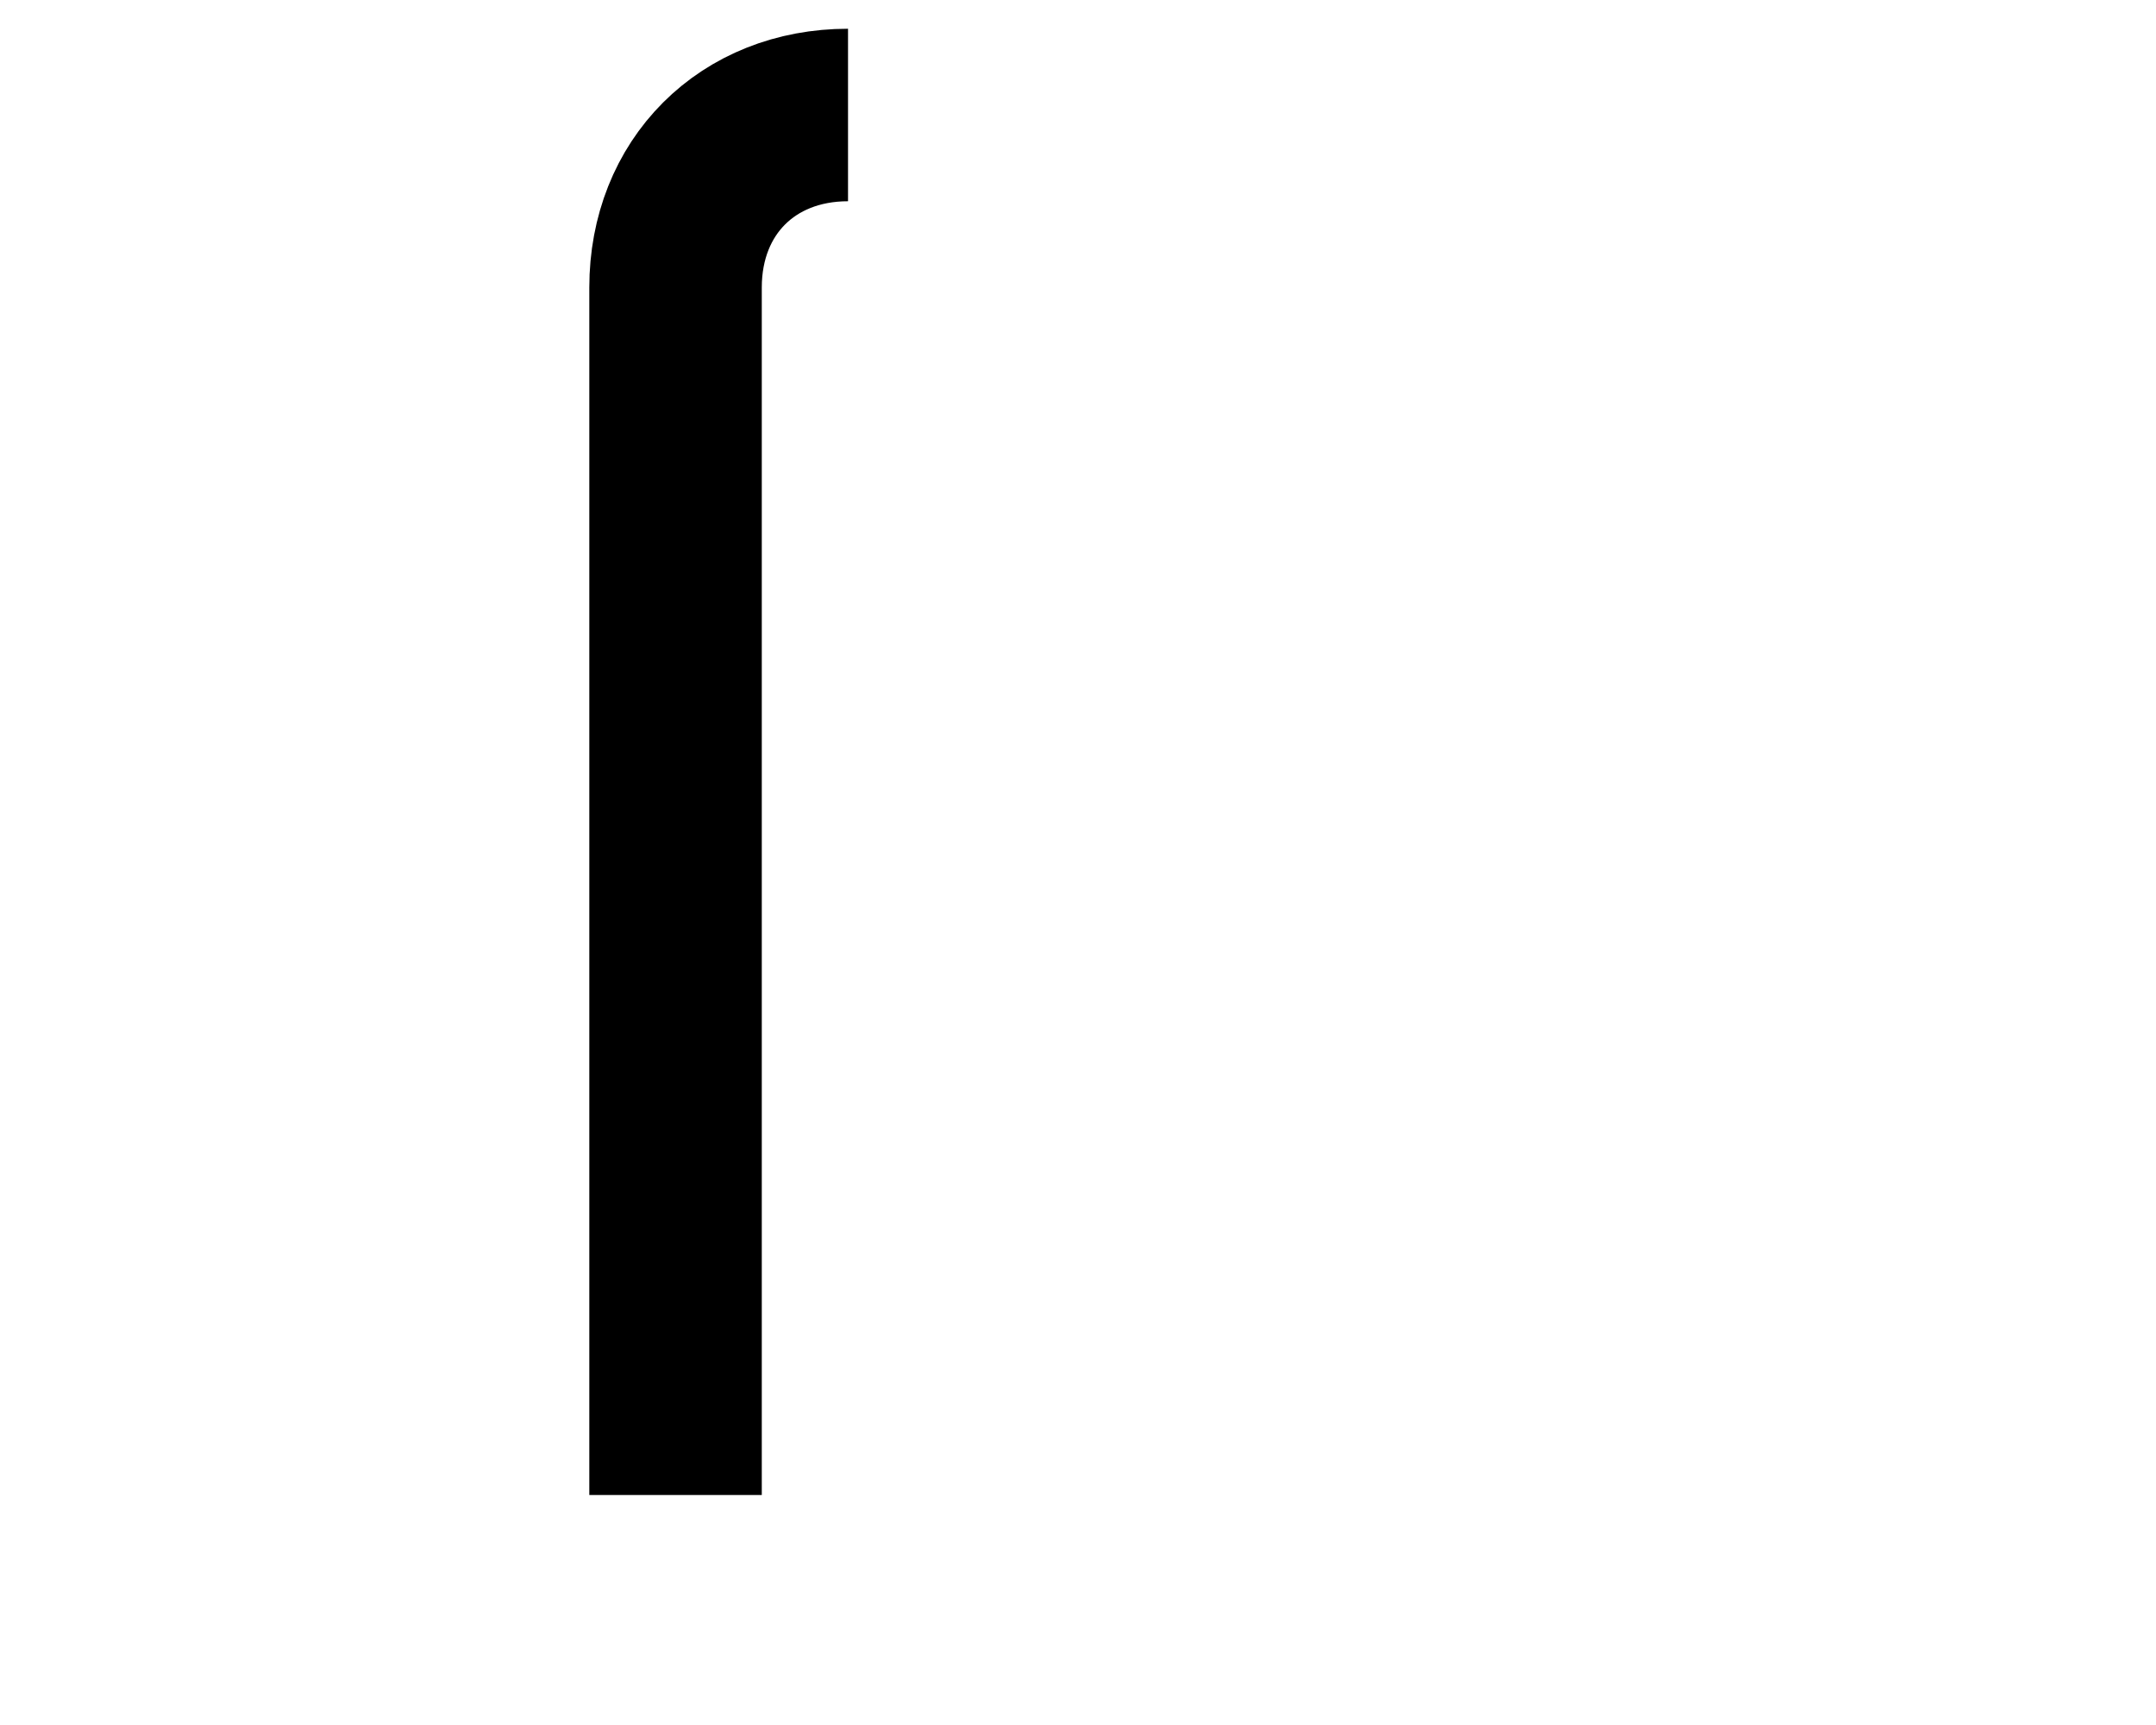
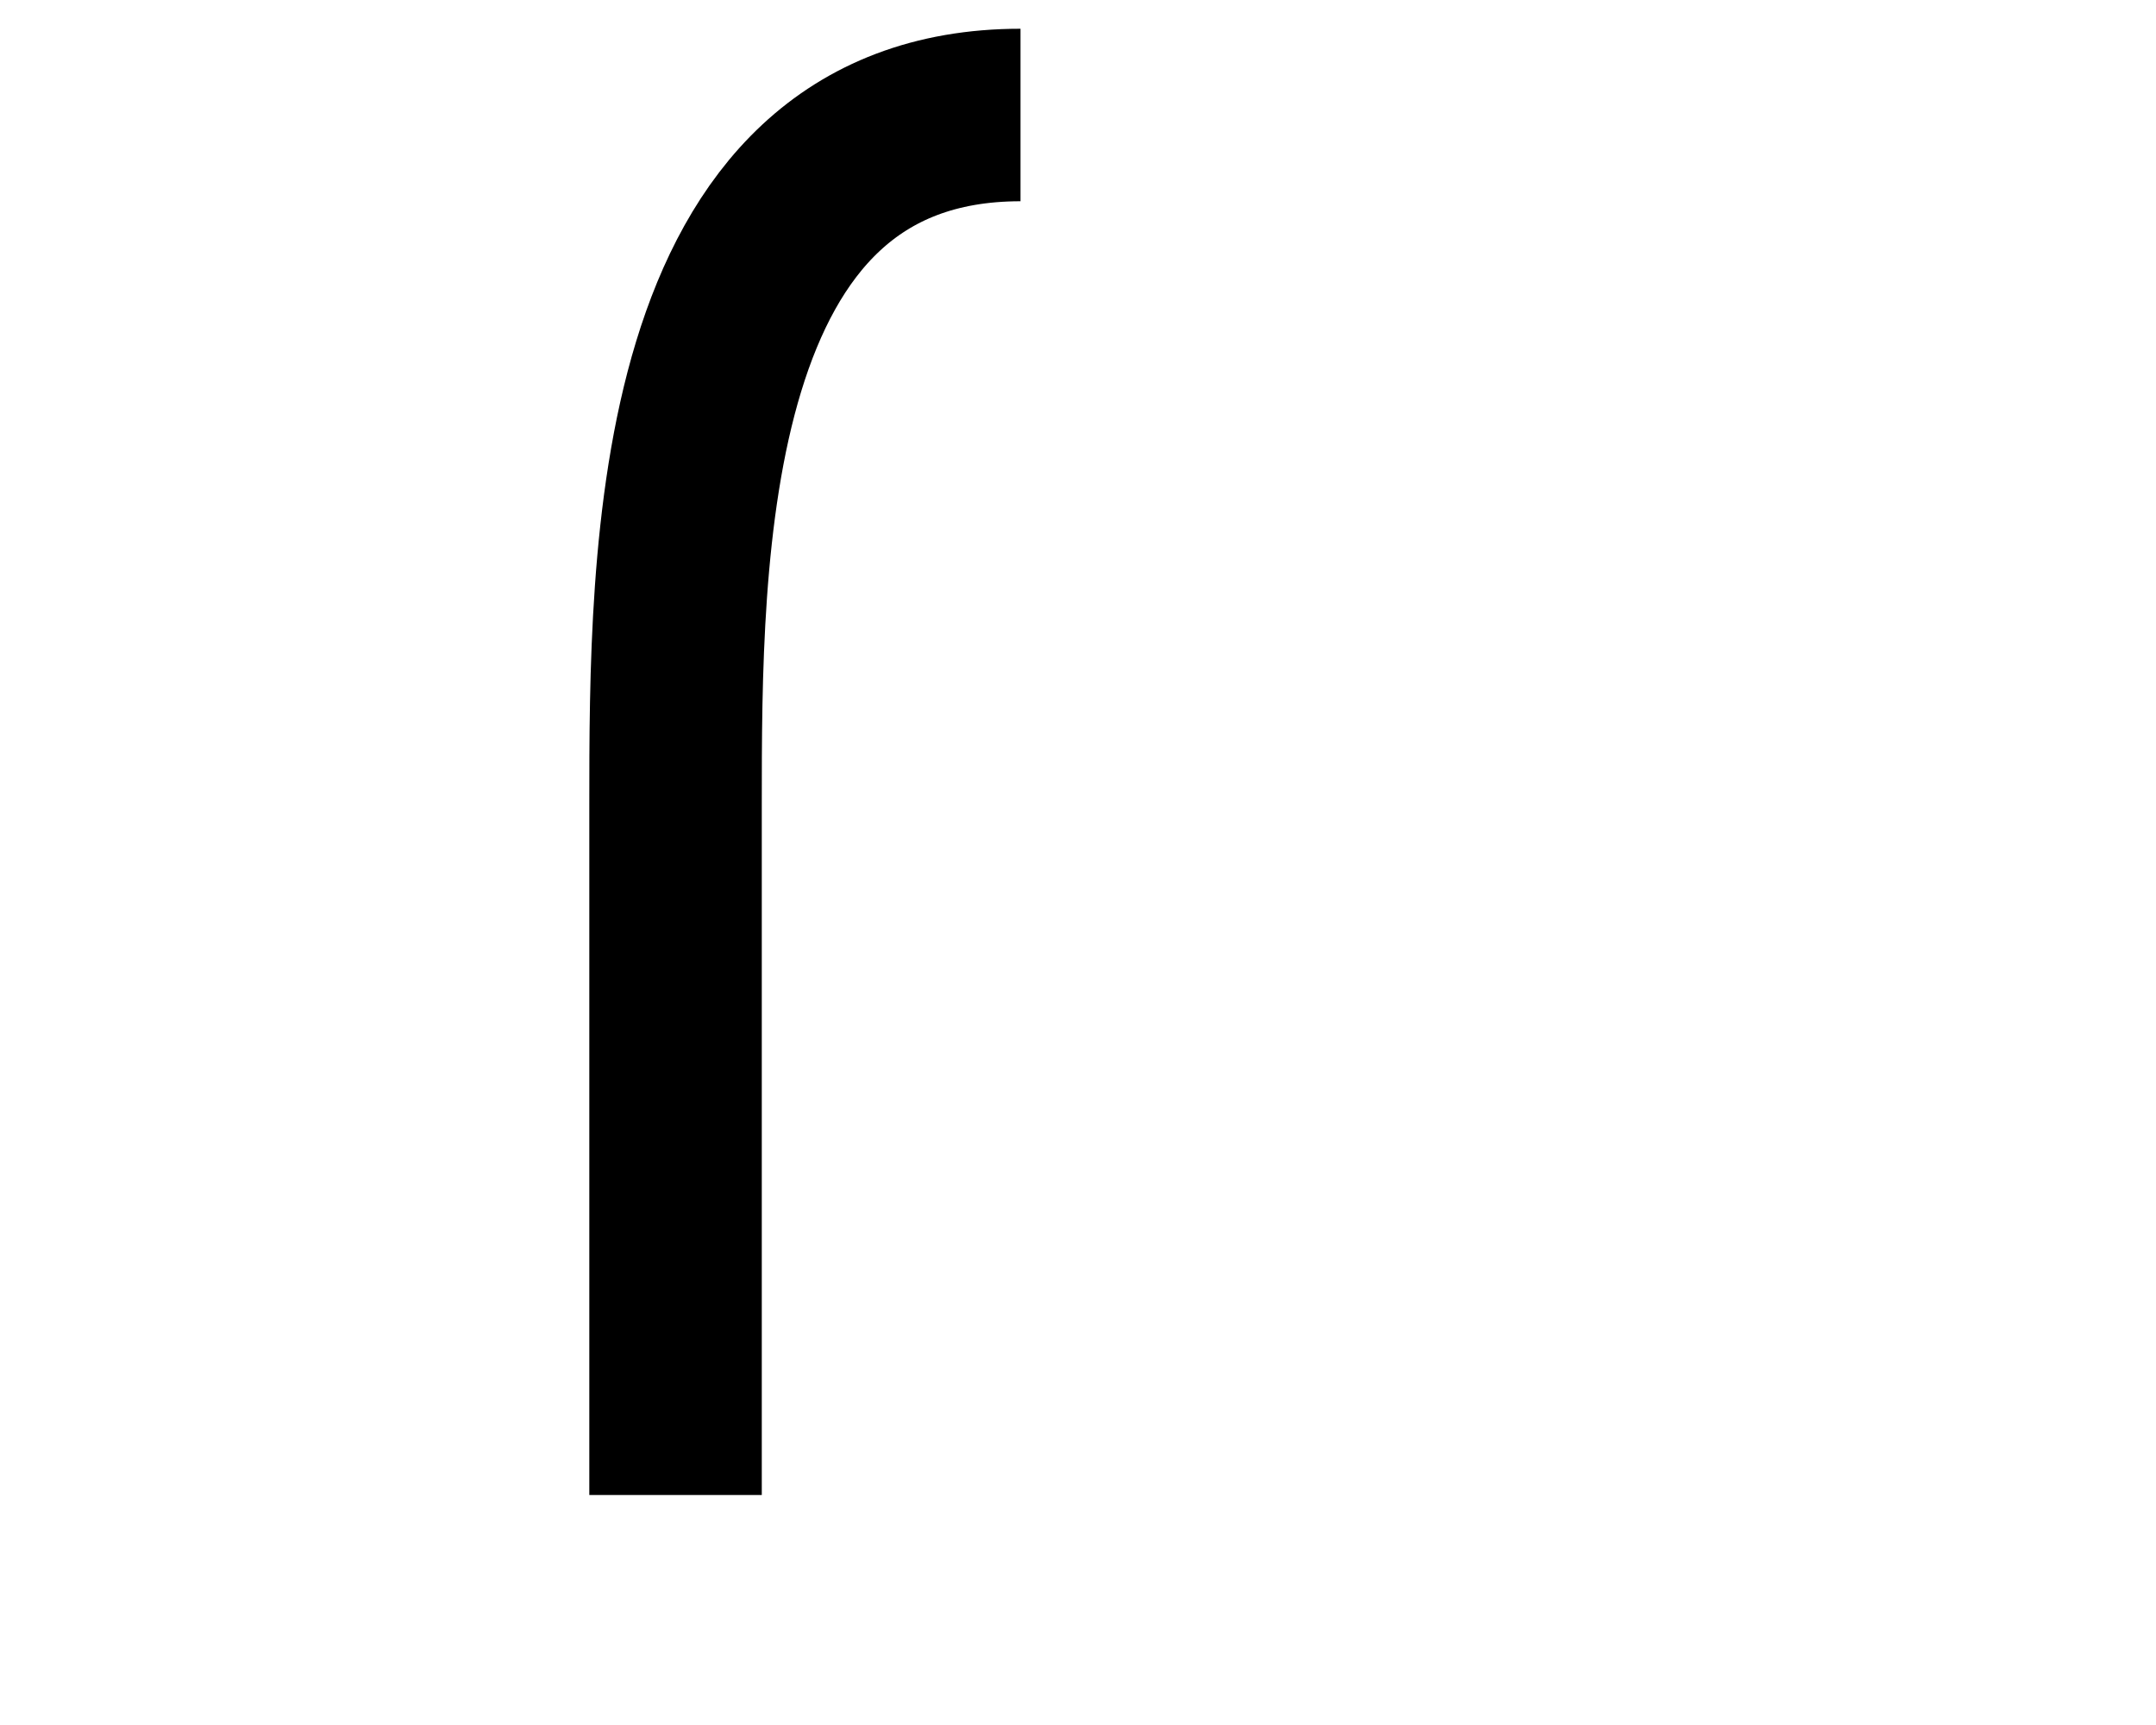
<svg xmlns="http://www.w3.org/2000/svg" width="25cm" height="20cm" viewBox="4 -2 6 30" version="1.1">
  <style type="text/css">
    .Stroke { fill:none; stroke:black; stroke-width:3 }
  </style>
-   <path class="Stroke" d="   M3,0   C1.25,0 0,1.25 0,3   L0,24 " />
+   <path class="Stroke" d="   M6,0   C0,0 0,7.66 0,12   L0,24 " />
</svg>
